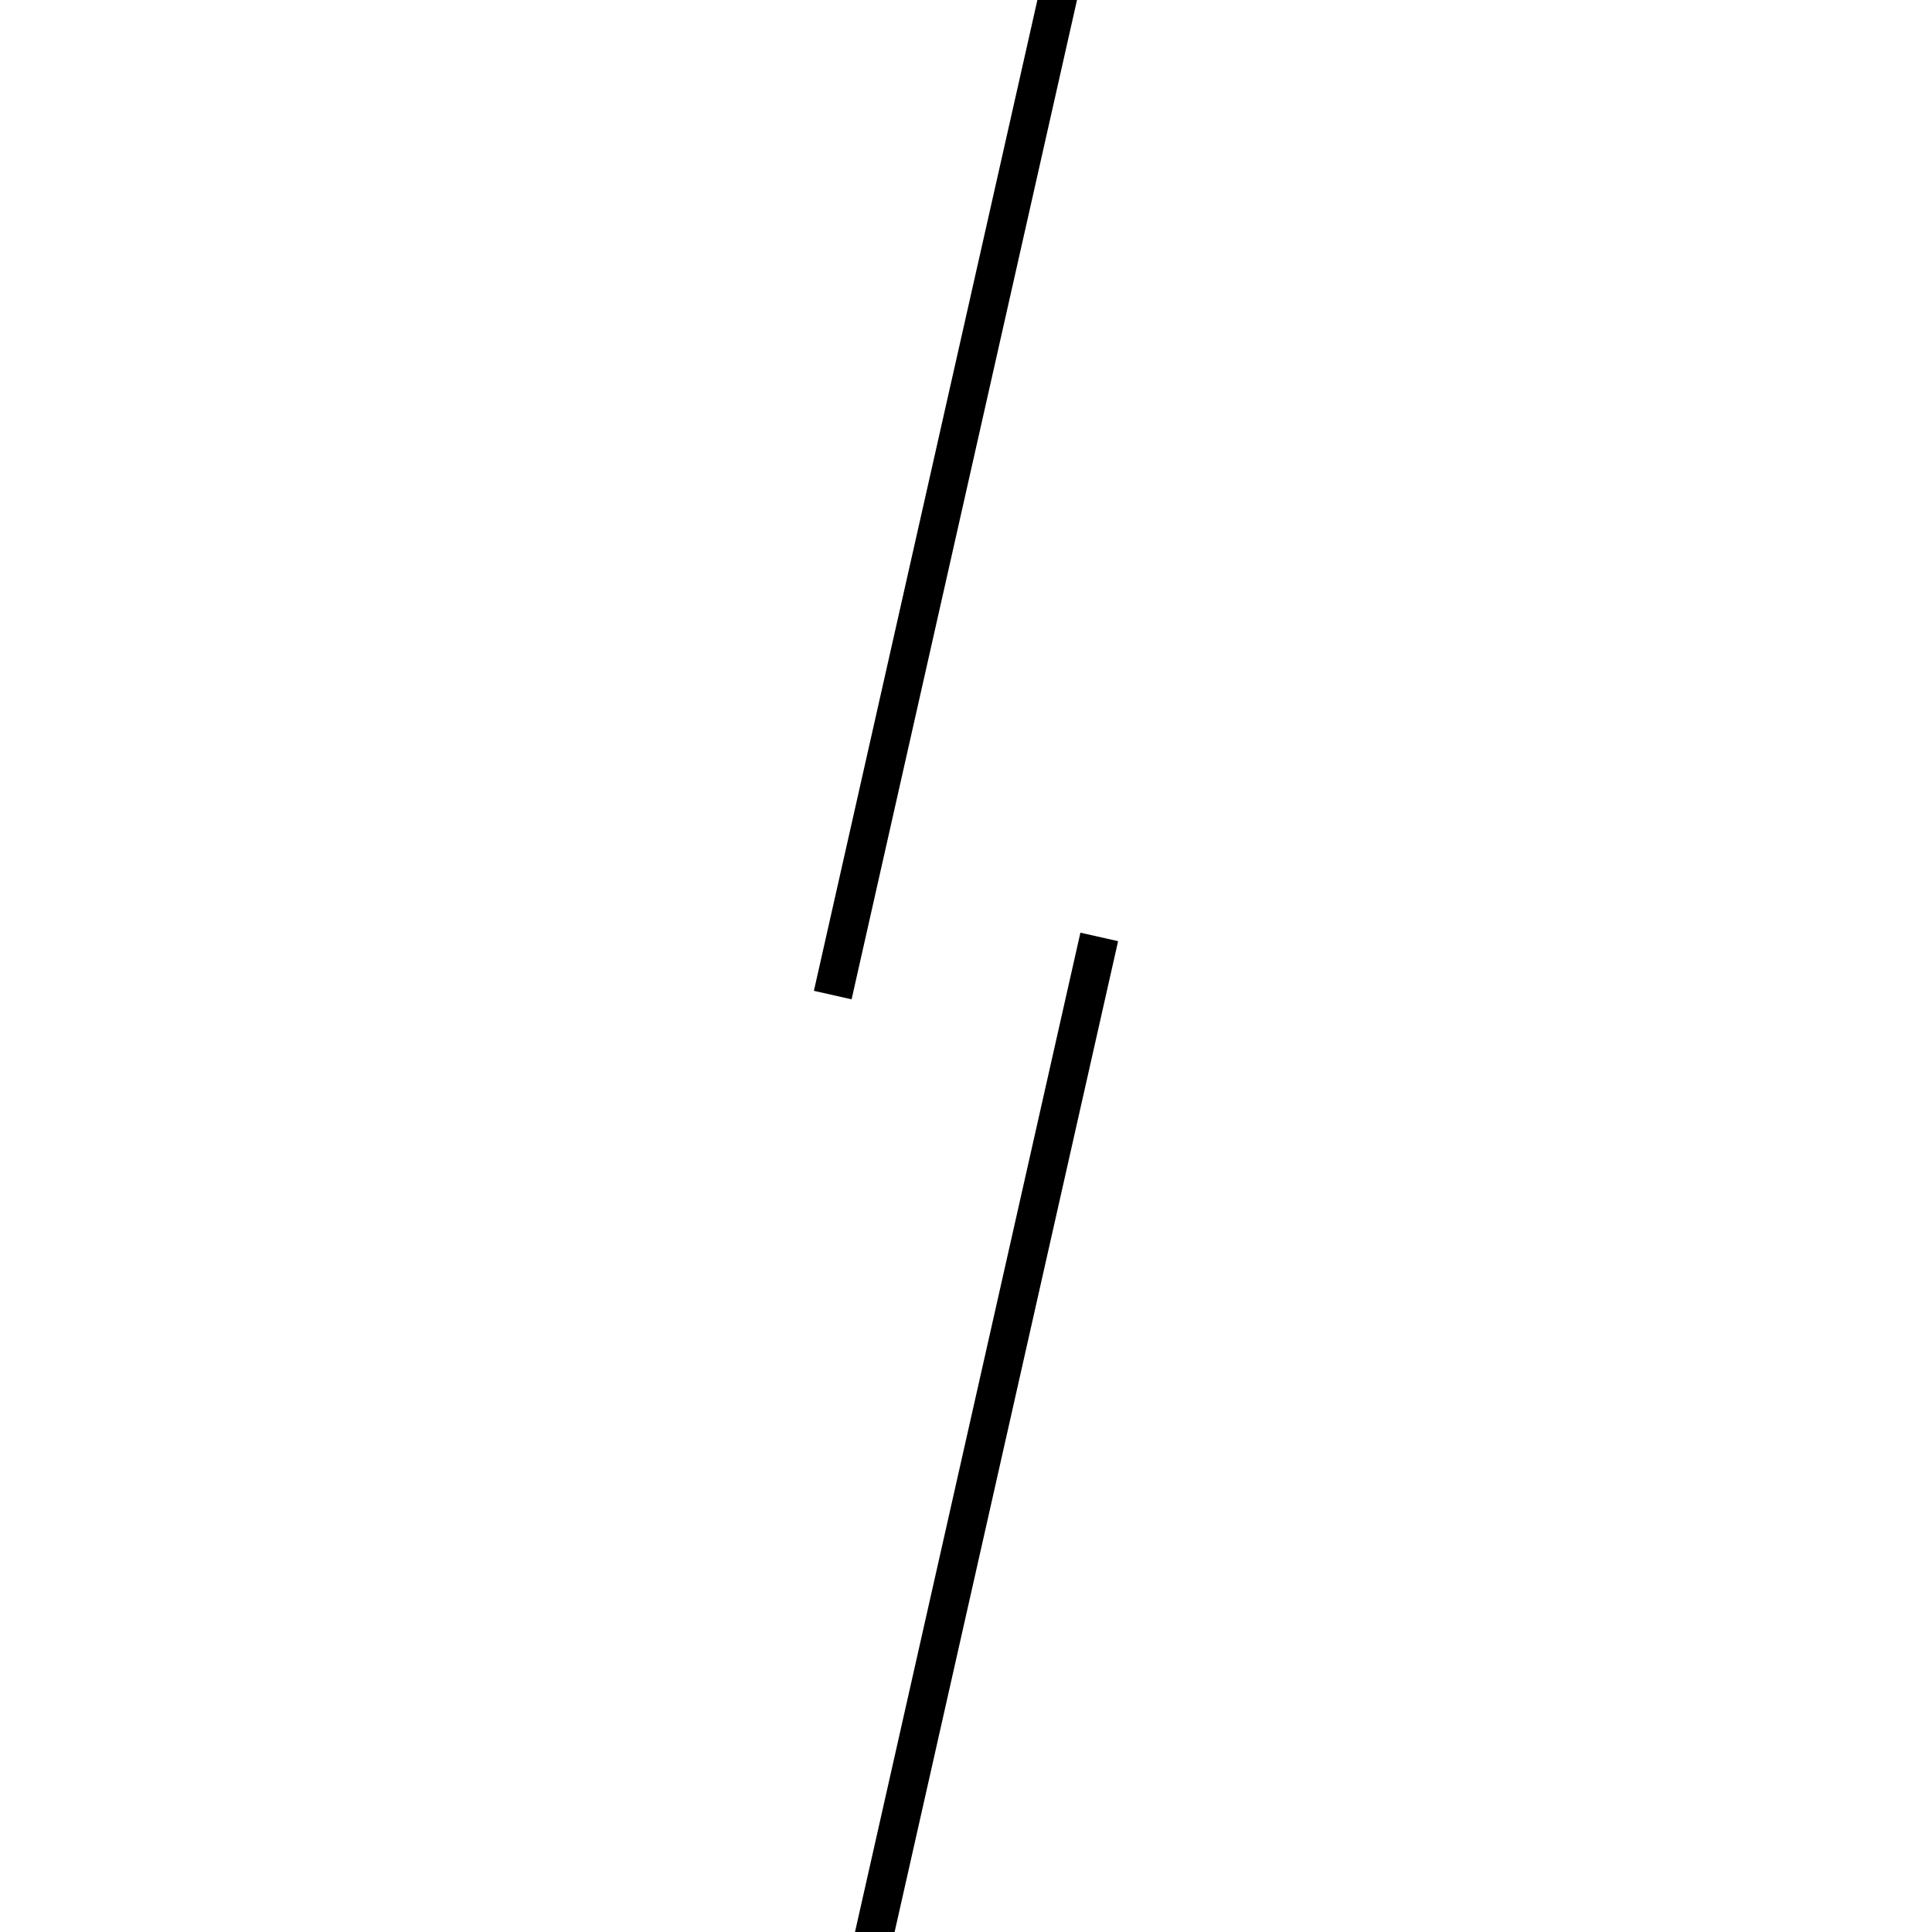
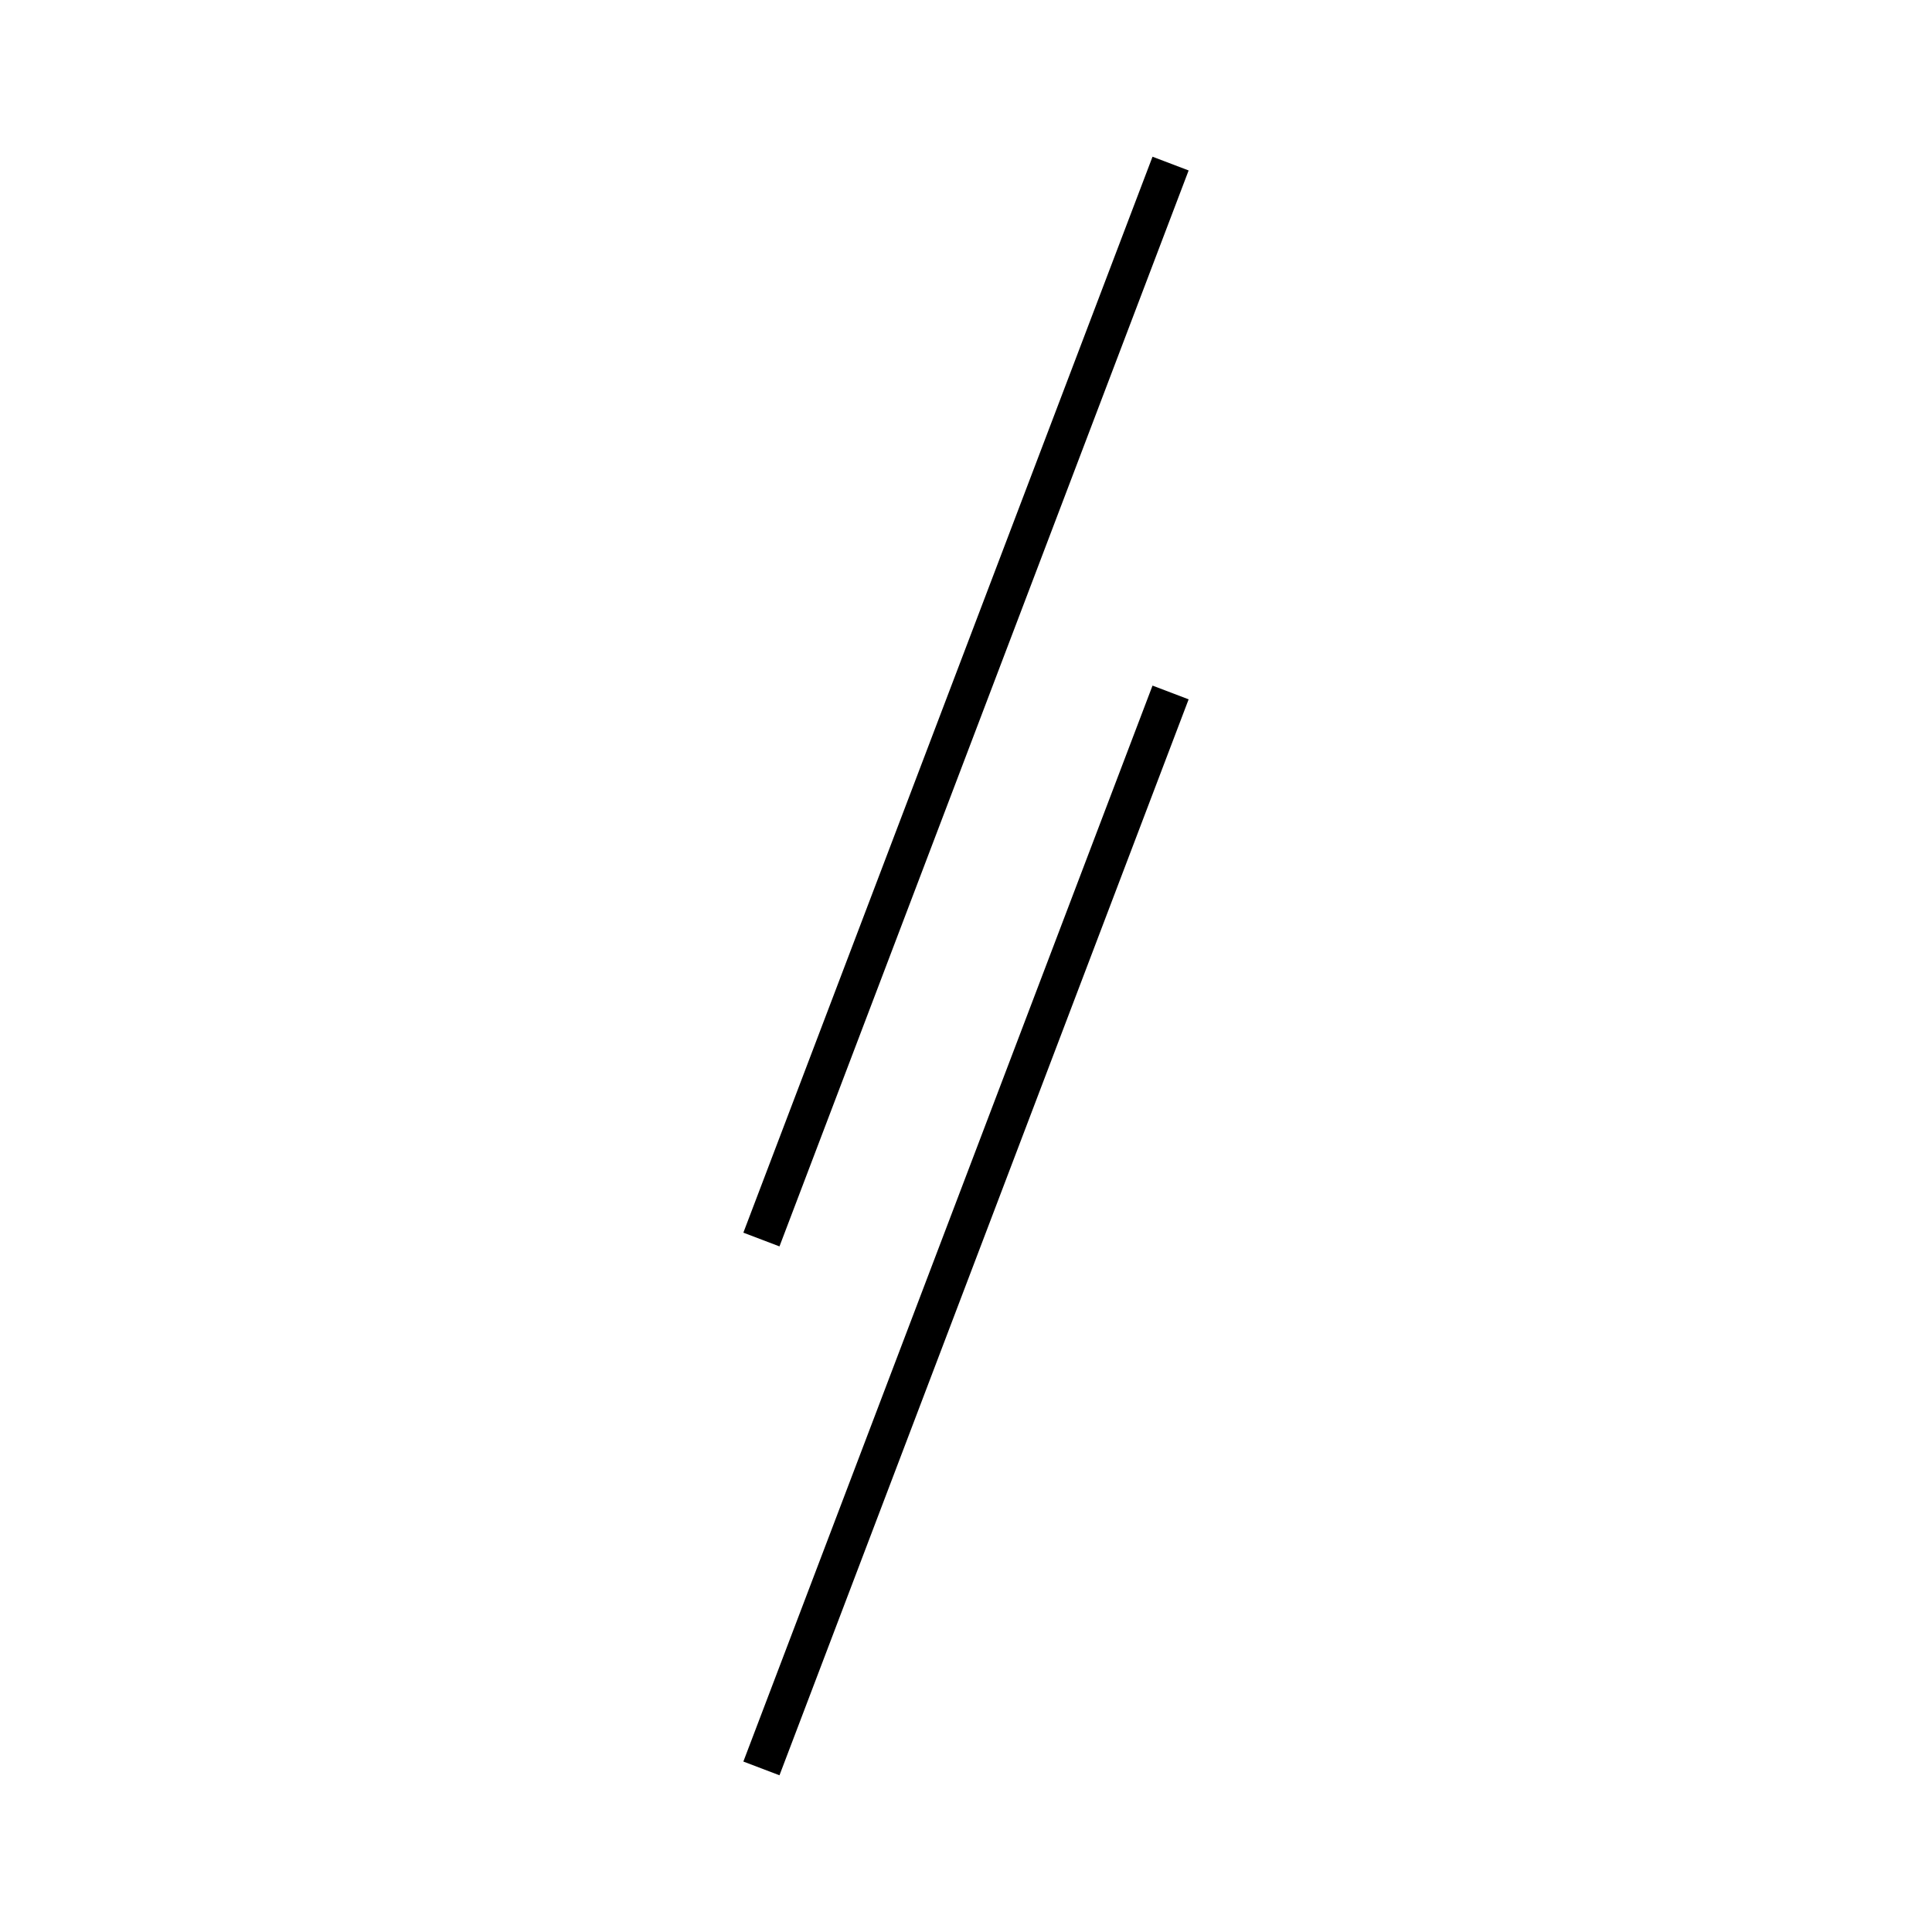
<svg xmlns="http://www.w3.org/2000/svg" height="100" width="100">
-   <line x1="56.897" y1="48.495" x2="43.103" y2="109.65" stroke-width="2" stroke="black" />
-   <line x1="56.897" y1="-9.65" x2="43.103" y2="51.505" stroke-width="2" stroke="black" />
+   <line x1="60.589" y1="35.842" x2="39.411" y2="91.533" stroke-width="2" stroke="black" />
+   <line x1="60.589" y1="8.467" x2="39.411" y2="64.158" stroke-width="2" stroke="black" />
</svg>
